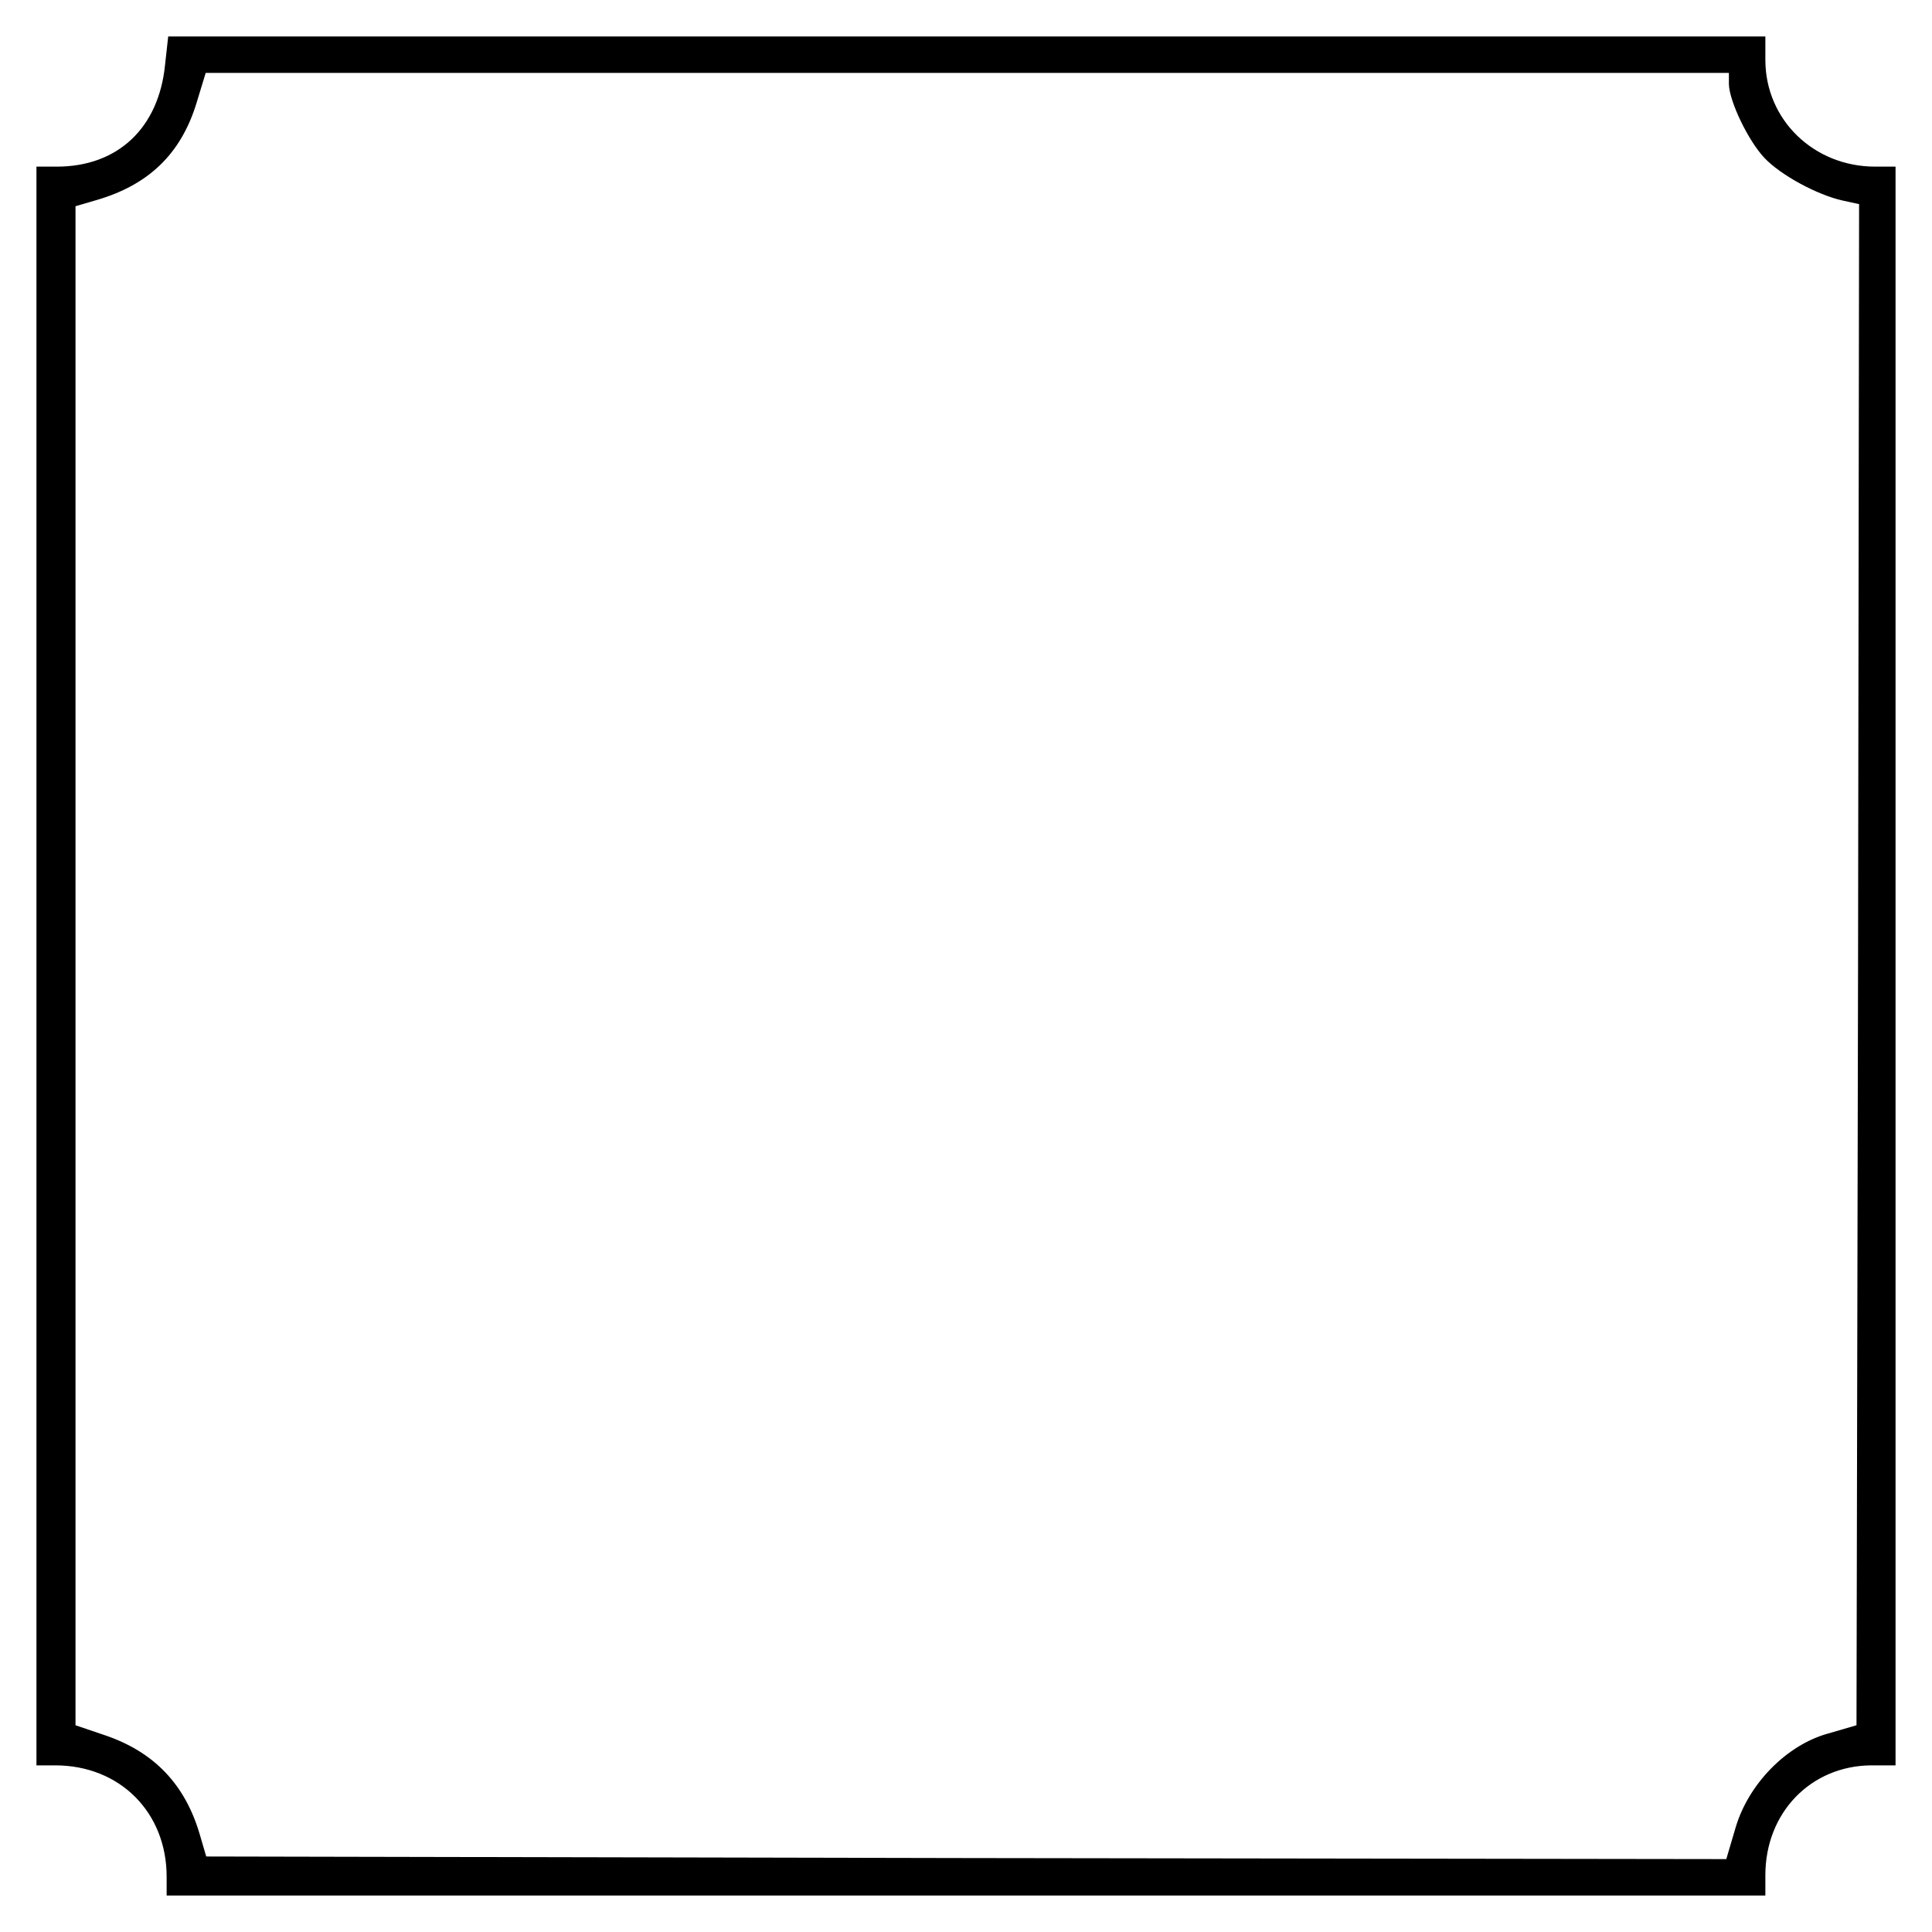
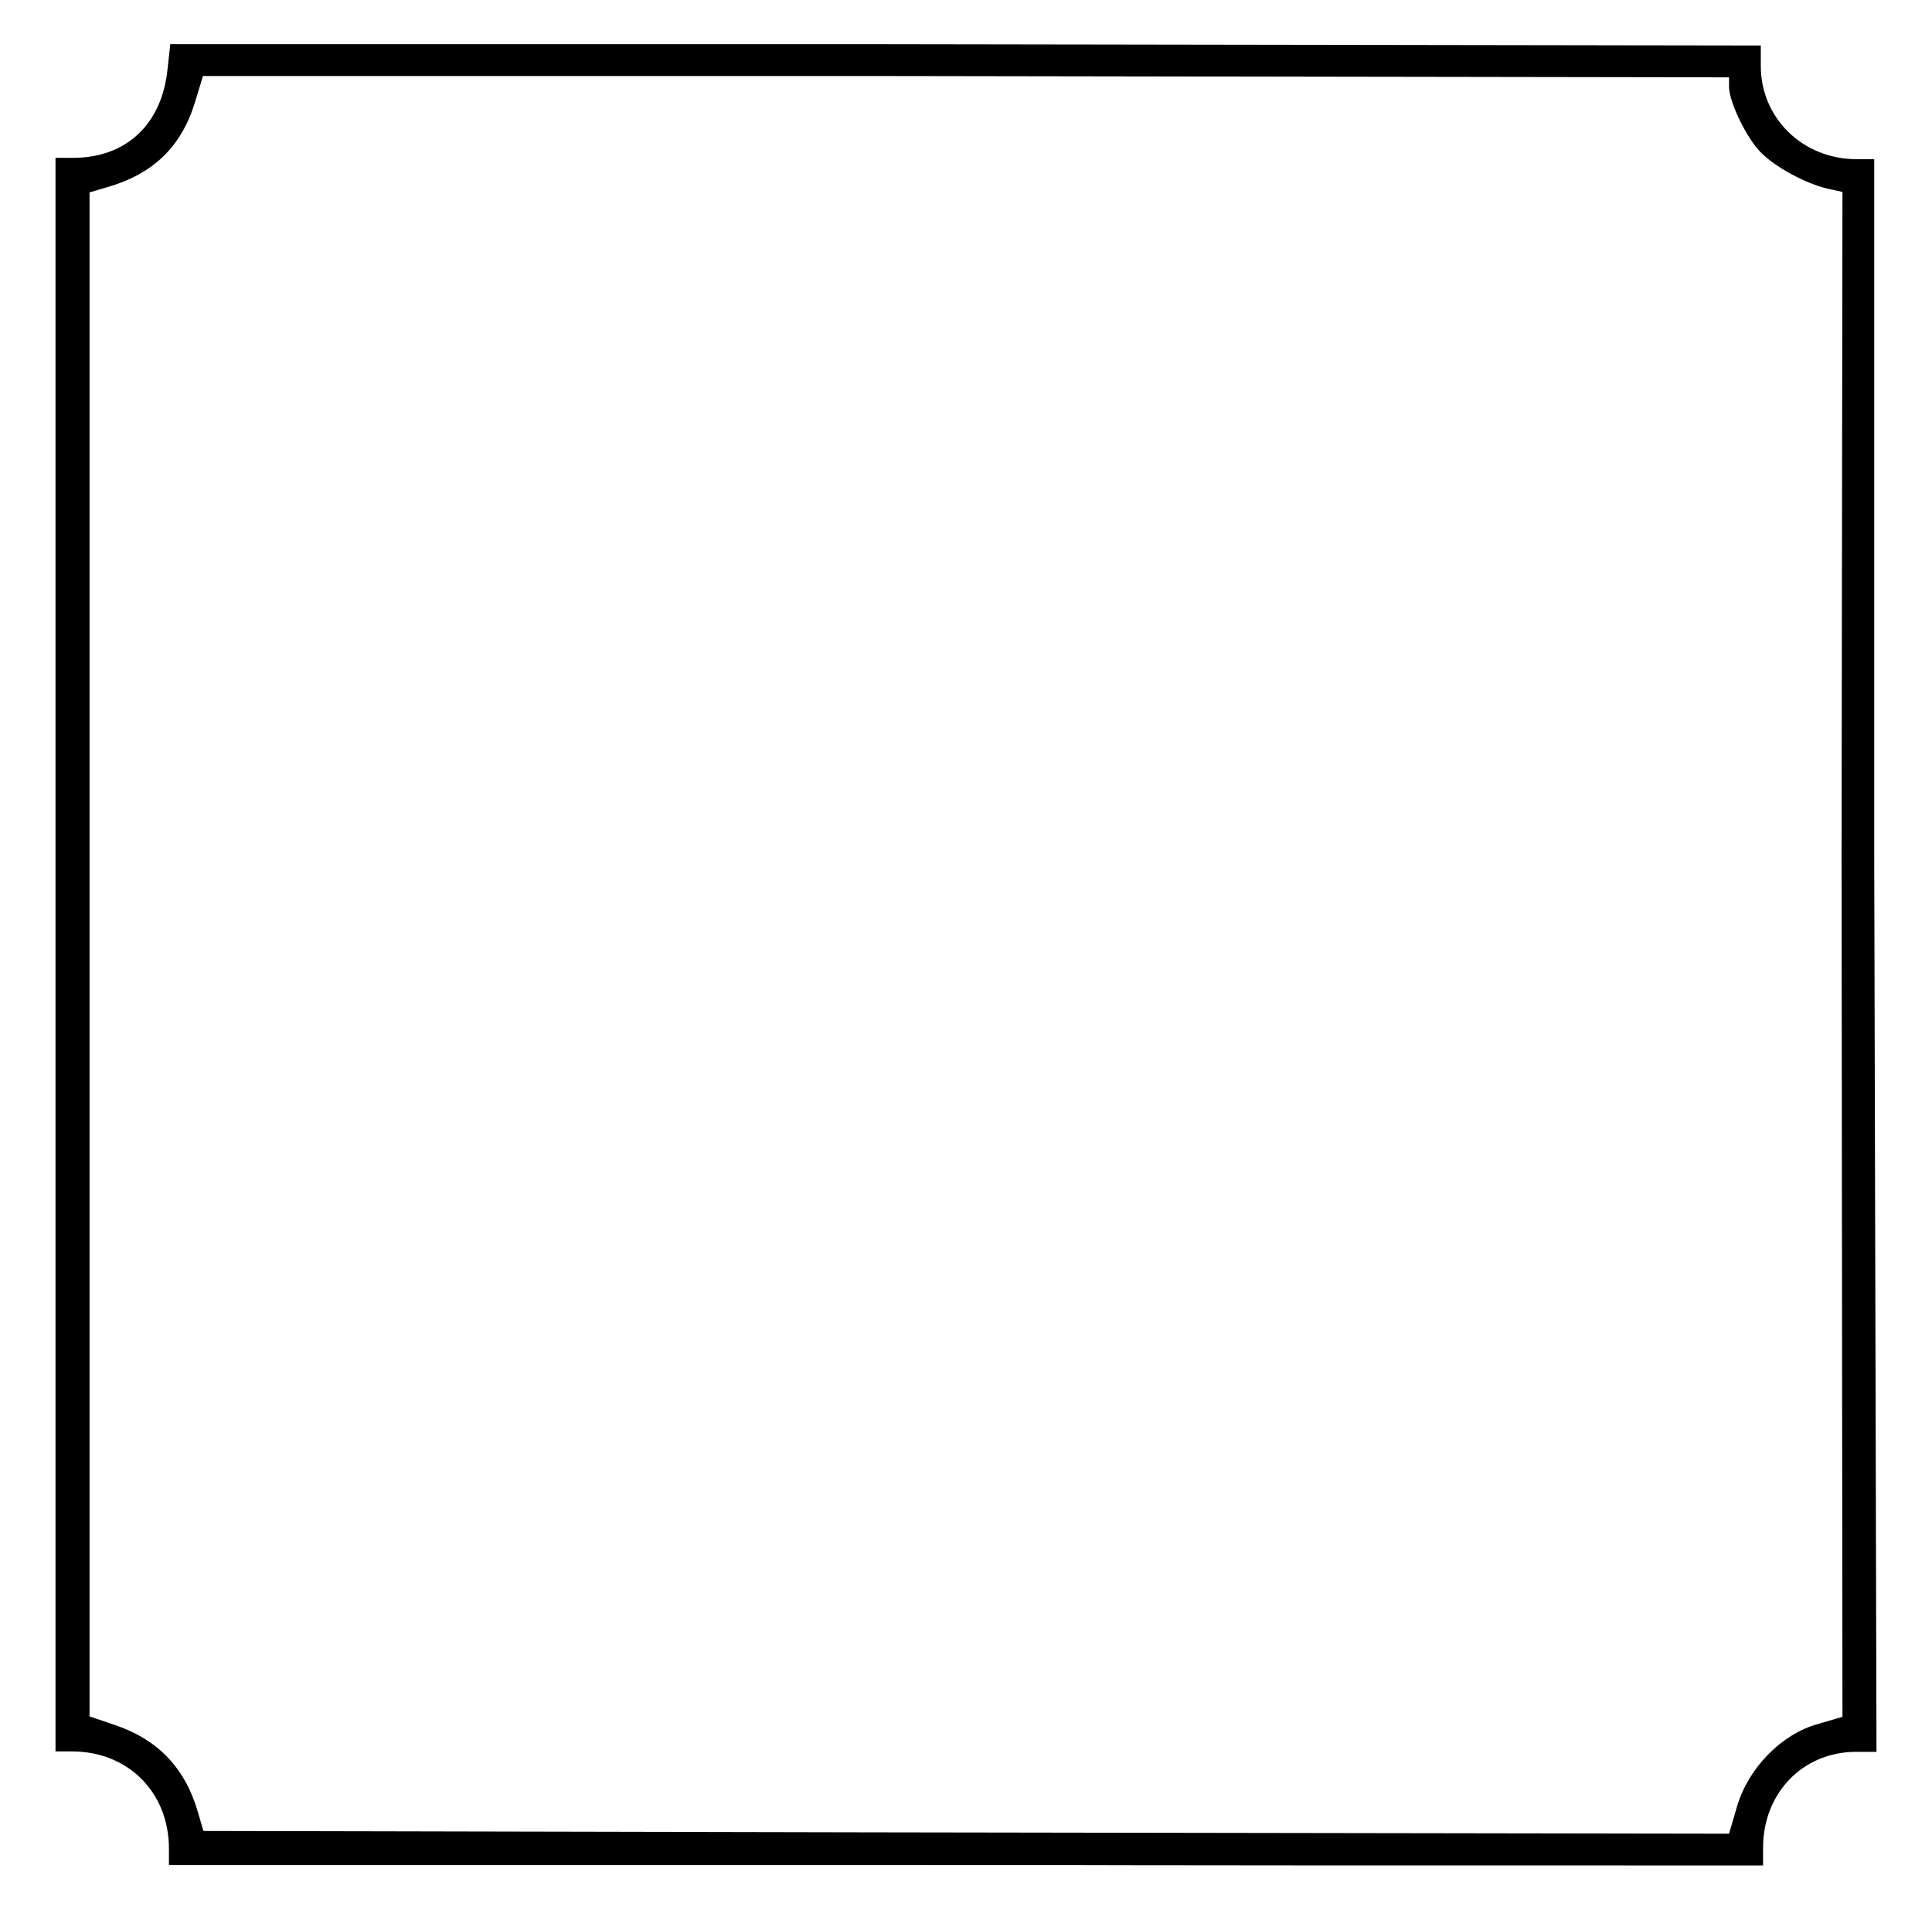
- <svg xmlns="http://www.w3.org/2000/svg" version="1.0" width="371pt" height="371pt" viewBox="0 0 371 371" preserveAspectRatio="xMidYMid meet">
-   <g transform="translate(0,371) scale(0.1,-0.1)" fill="#000000" stroke="none">
-     <path d="M317 3586 c-12 -122 -91 -196 -208 -196 l-39 0 0 -1535 0 -1535 36 0 c124 0 214 -90 214 -214 l0 -36 1535 0 1535 0 0 39 c0 120 87 210 203 211 l47 0 0 1535 0 1535 -39 0 c-118 0 -211 90 -211 205 l0 45 -1534 0 -1533 0 -6 -54z m3003 -38 c1 -33 37 -108 68 -141 31 -33 101 -71 150 -82 l32 -7 -2 -1460 -3 -1461 -55 -16 c-79 -22 -152 -96 -177 -180 l-18 -61 -1460 2 -1459 3 -12 41 c-28 97 -88 160 -183 192 l-56 19 0 1458 0 1459 41 12 c99 29 161 88 191 185 l18 59 1463 0 1462 0 0 -22z" />
+ <svg xmlns="http://www.w3.org/2000/svg" id="eCDf7eE5zKq1" viewBox="0 0 425 420" shape-rendering="geometricPrecision" text-rendering="geometricPrecision">
+   <g transform="matrix(.1 0 0-.1 5.872071 373.7615)">
+     <path d="M316.535,3586c-11.977-122-90.829-196-207.609-196L70,3390v-1535-1969.77h35.932c123.767,0,213.597-90,213.597-214v-36h1532.113c938.928,0-50.836-1,1974.628-1v39c0,120,86.836,210,202.618,211h46.912L4070.809,1852v1535h-38.927c-117.778,0-210.603,90-210.603,205v45l-1968.639,3h-1530.116l-5.989-54Zm3434.876-41c.998-33,36.93-108,67.872-141s100.81-71,149.718-82l31.94-7-1.996-1460l1.996-1893.77-54.897-16c-78.851-22-151.714-96-176.667-180l-17.966-61-1899.769,3-1456.255,3-11.977,41c-27.947,97-87.834,160-182.656,192l-55.895,19v1892.77v1459l40.923,12c98.814,29,160.697,88,190.641,185l17.966,59h1460.248l1896.775-3v-22Z" transform="translate(-6.62071 0.499935)" />
  </g>
</svg>
